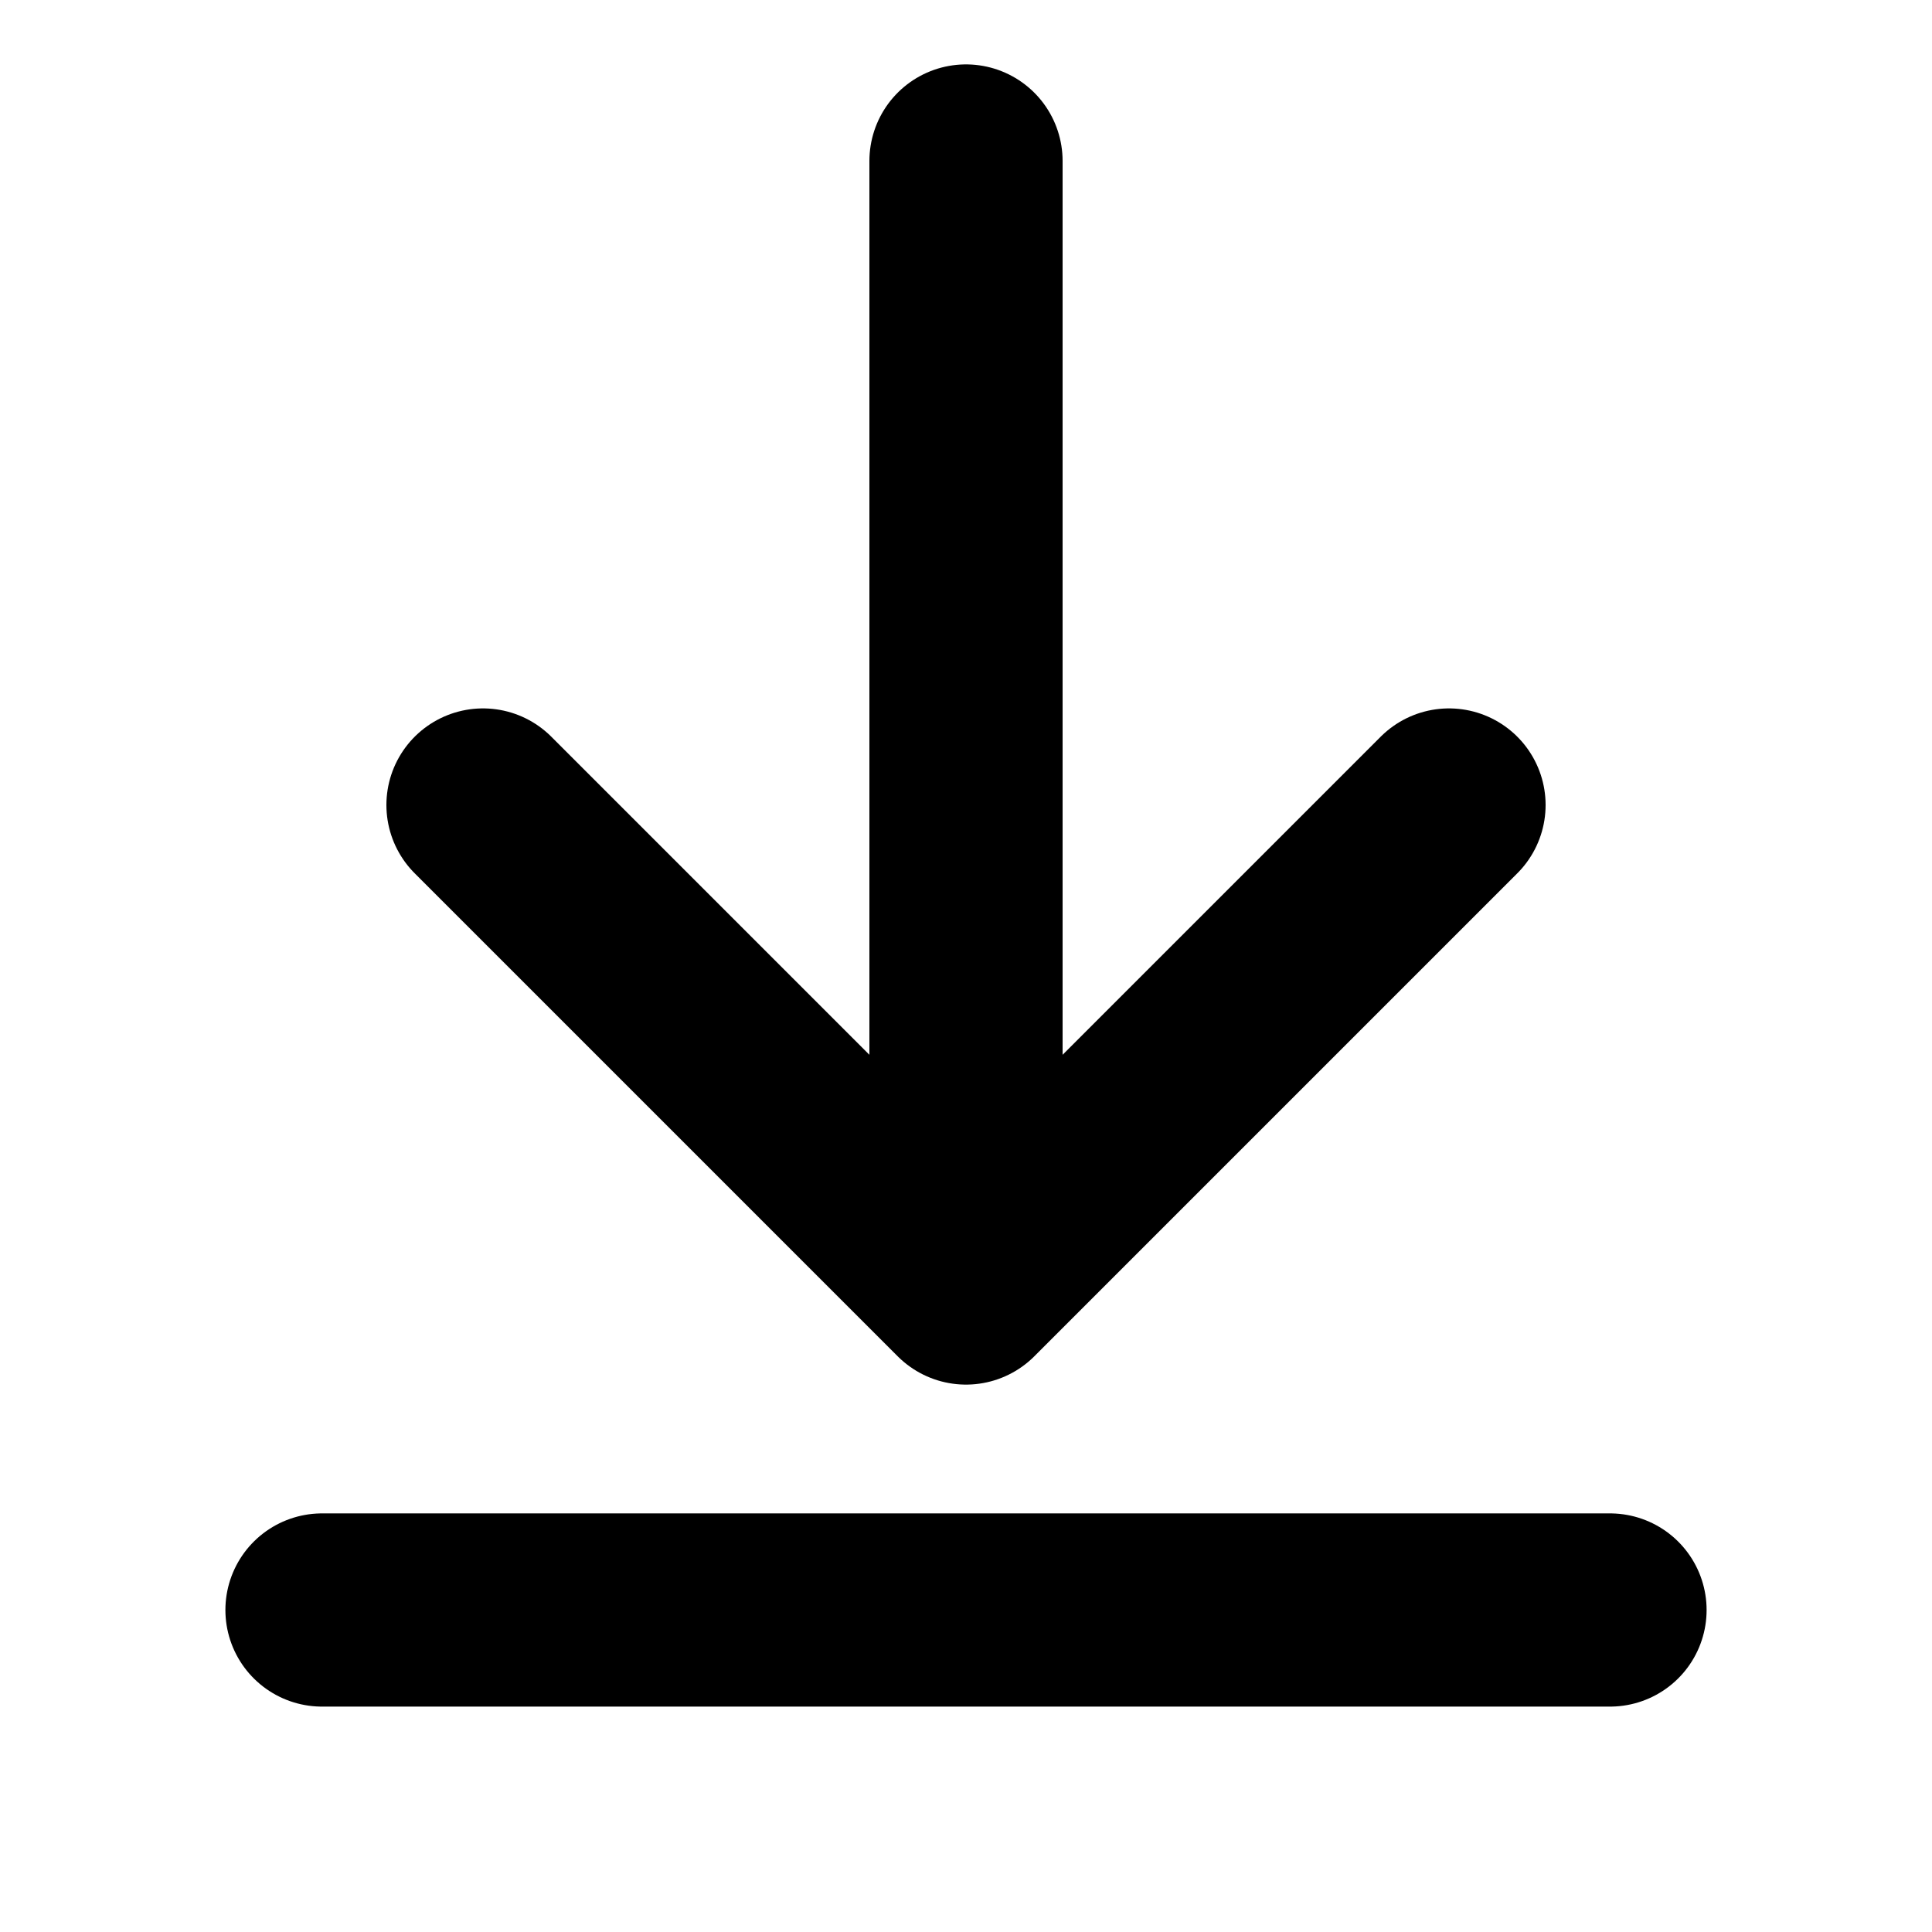
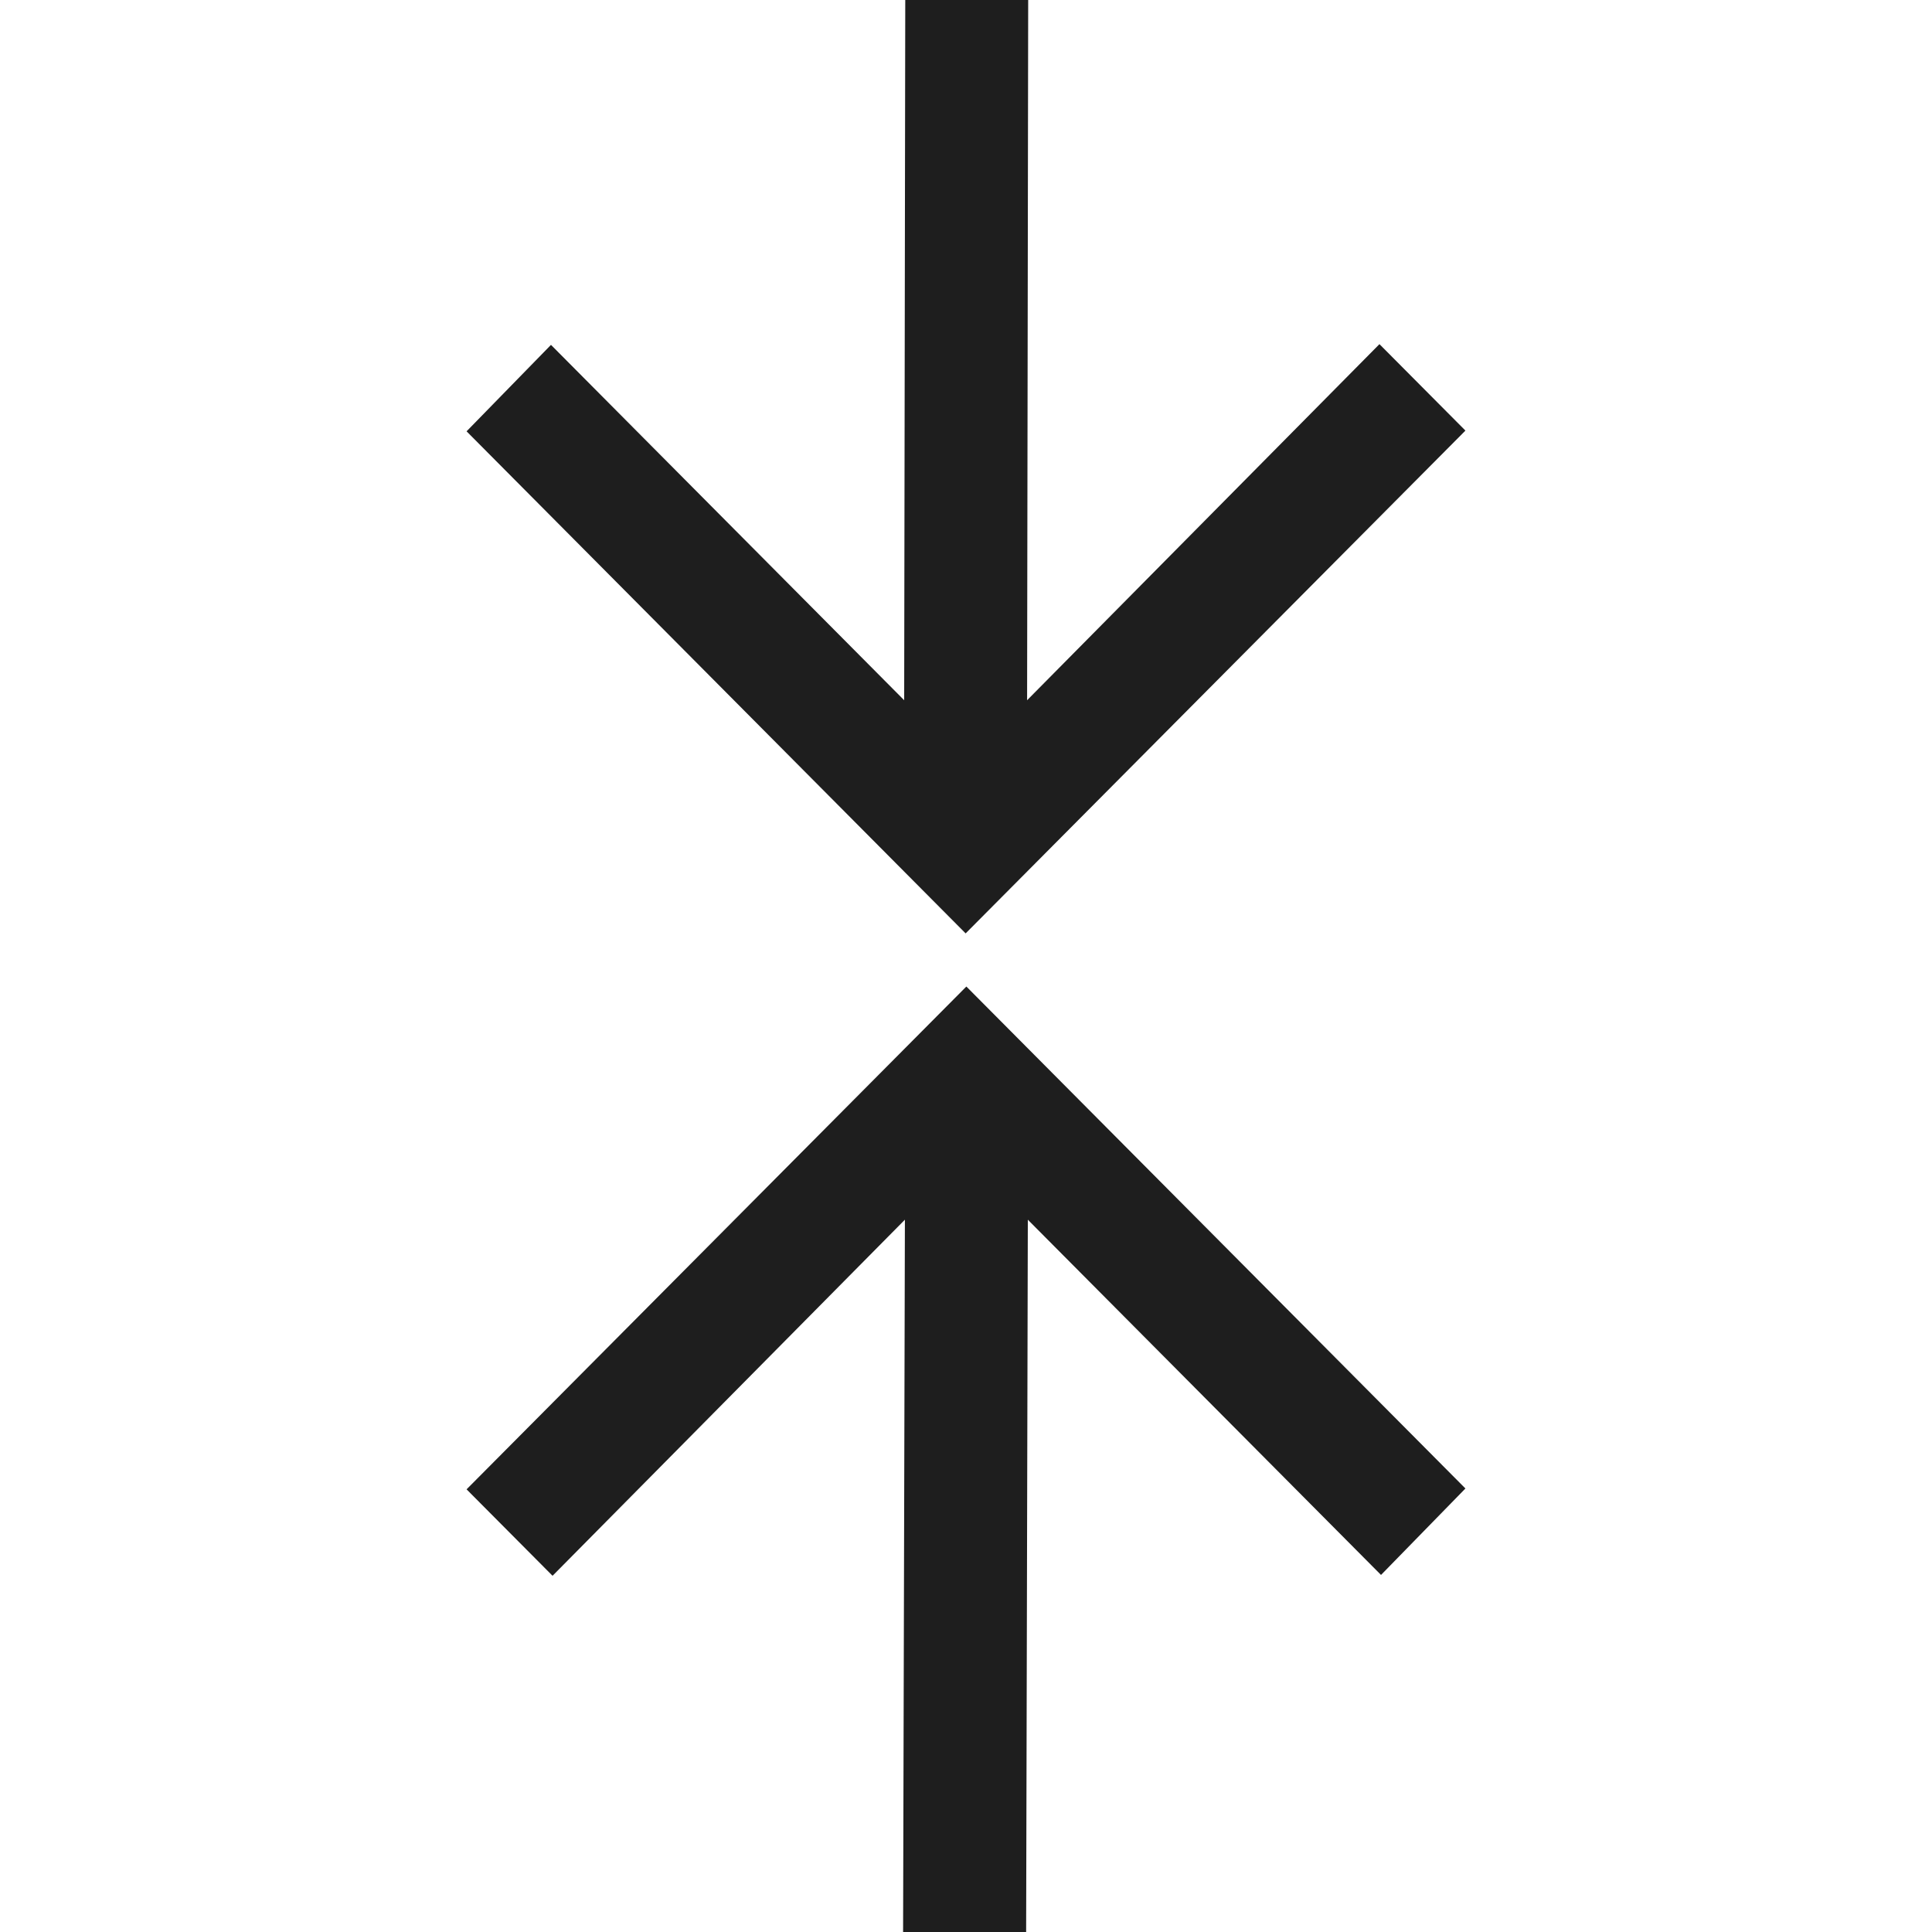
- <svg xmlns="http://www.w3.org/2000/svg" width="12" height="12" viewBox="0 0 12 12" fill="none">
-   <path d="M6 1L6 8M6 8L3 5M6 8L9 5" stroke="currentColor" stroke-width="1.2" stroke-linecap="round" stroke-linejoin="round" />
-   <path d="M2 10H10" stroke="currentColor" stroke-width="1.2" stroke-linecap="round" />
+ <svg xmlns="http://www.w3.org/2000/svg" width="16" height="16" viewBox="0 0 16 16" fill="none">
+   <path d="M12.136 3.566L7.997 7.73L3.864 3.572L4.563 2.856L7.488 5.799L7.497 9.59381e-07L8.515 0L8.506 5.799L11.424 2.85L12.136 3.566Z" fill="#1E1E1E" />
+   <path d="M3.864 12.334L8.003 8.17L12.136 12.327L11.437 13.043L8.512 10.101L8.498 16H7.479L7.494 10.101L4.576 13.05L3.864 12.334Z" fill="#1E1E1E" />
</svg>
